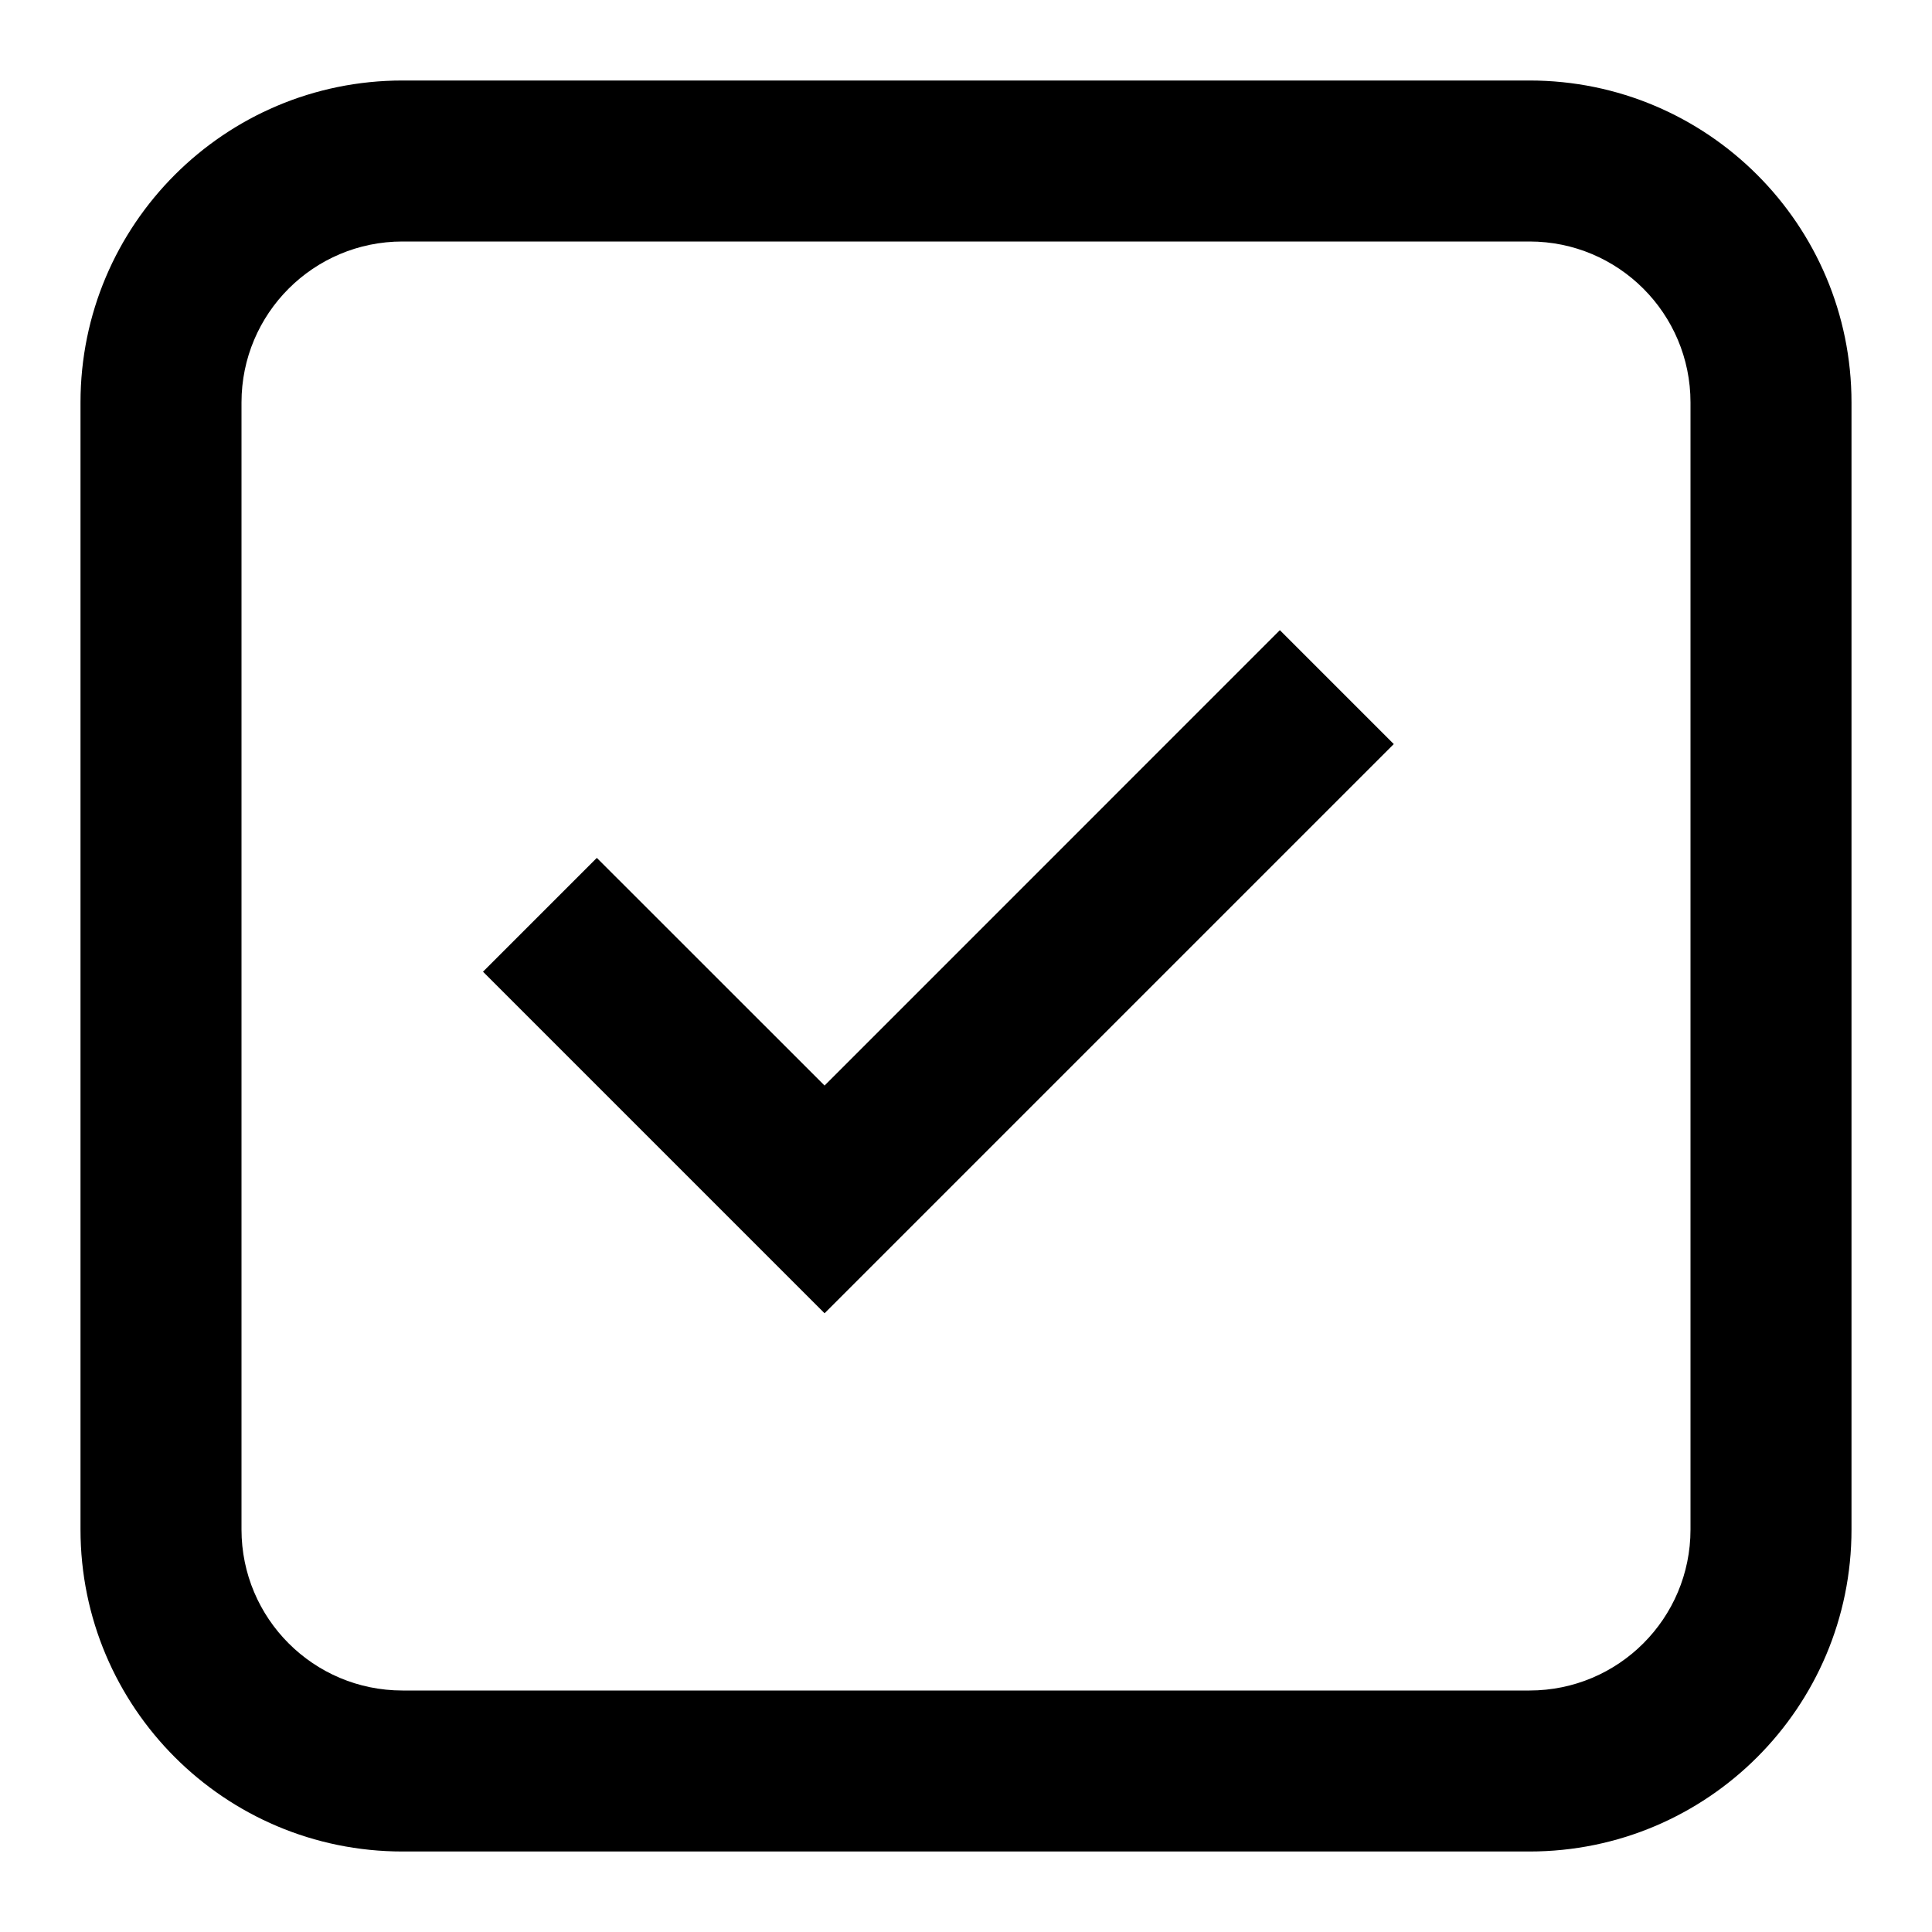
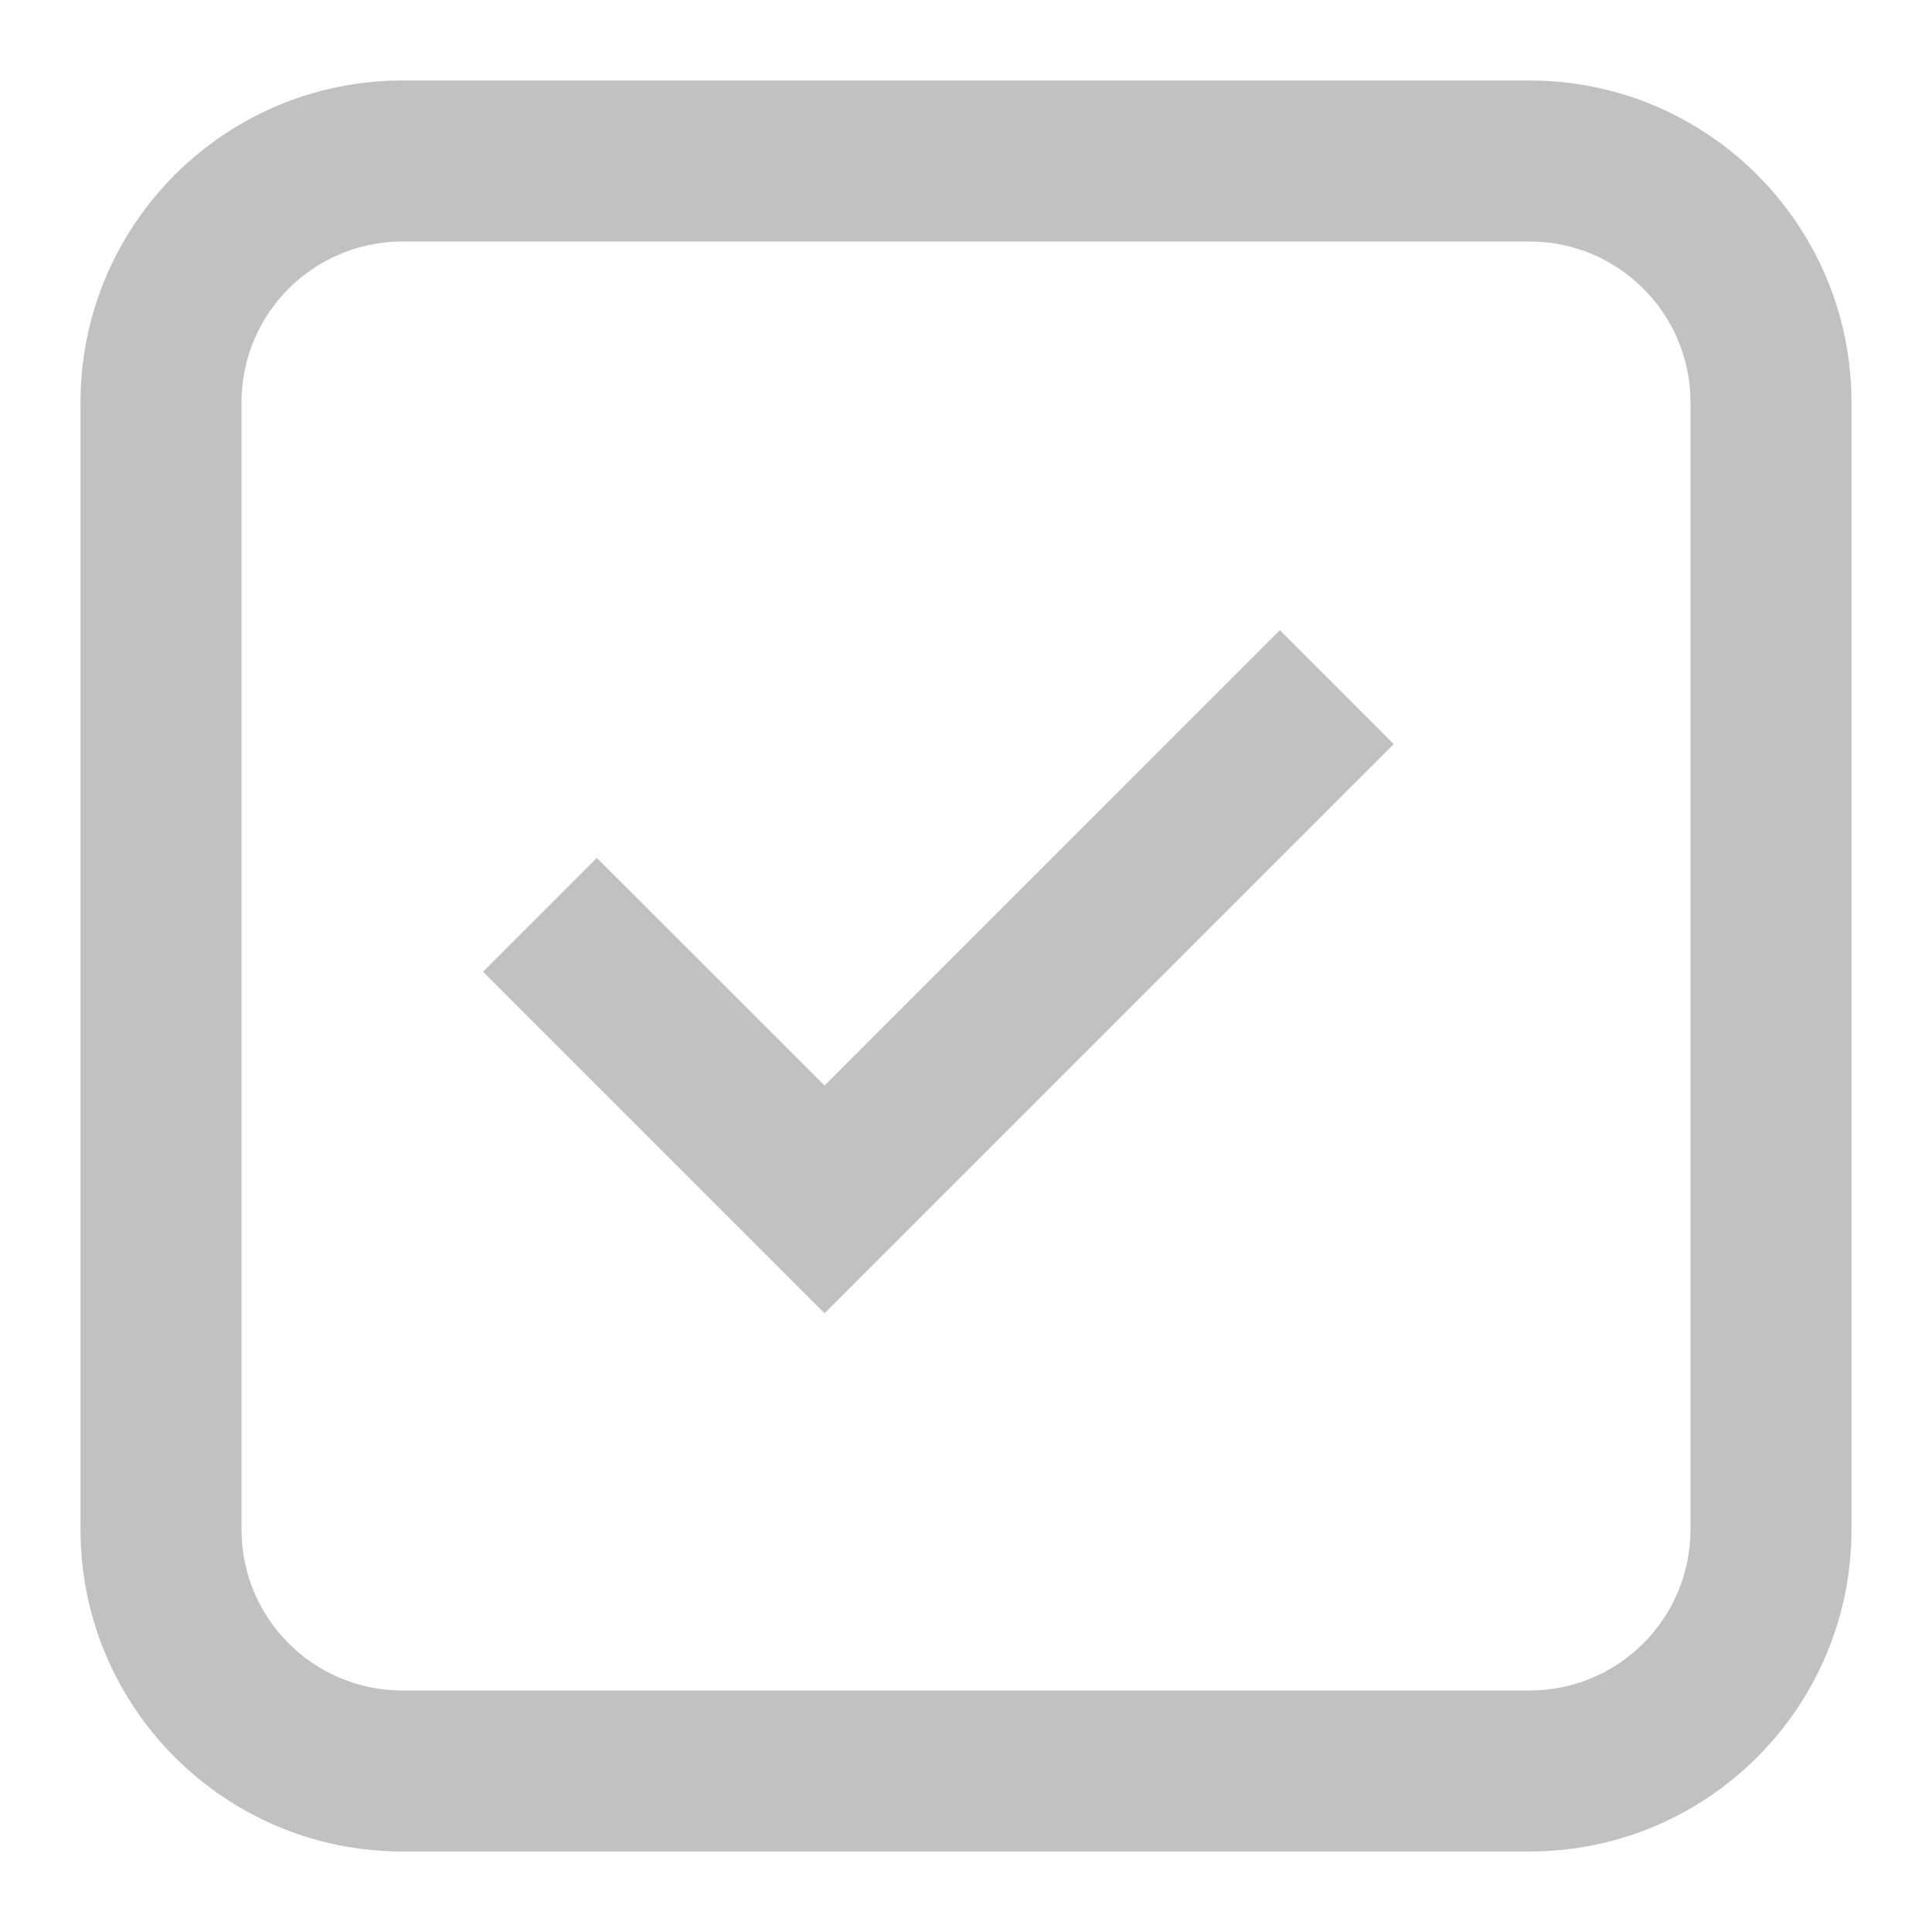
<svg xmlns="http://www.w3.org/2000/svg" width="24" height="24" viewBox="0 0 24 24" fill="none">
-   <path d="M10.243 16.314L6 12.071L7.414 10.657L10.243 13.485L15.899 7.828L17.314 9.243L10.243 16.314Z" fill="currentColor" />
-   <path fill-rule="evenodd" clip-rule="evenodd" d="M1 5C1 2.791 2.791 1 5 1H19C21.209 1 23 2.791 23 5V19C23 21.209 21.209 23 19 23H5C2.791 23 1 21.209 1 19V5ZM5 3H19C20.105 3 21 3.895 21 5V19C21 20.105 20.105 21 19 21H5C3.895 21 3 20.105 3 19V5C3 3.895 3.895 3 5 3Z" fill="currentColor" />
+   <path d="M10.243 16.314L6 12.071L7.414 10.657L10.243 13.485L15.899 7.828L17.314 9.243L10.243 16.314Z" fill="#c1c1c1" />
+   <path fill-rule="evenodd" clip-rule="evenodd" d="M1 5C1 2.791 2.791 1 5 1H19C21.209 1 23 2.791 23 5V19C23 21.209 21.209 23 19 23H5C2.791 23 1 21.209 1 19V5ZM5 3H19C20.105 3 21 3.895 21 5V19C21 20.105 20.105 21 19 21H5C3.895 21 3 20.105 3 19V5C3 3.895 3.895 3 5 3Z" fill="#c1c1c1" />
</svg>
